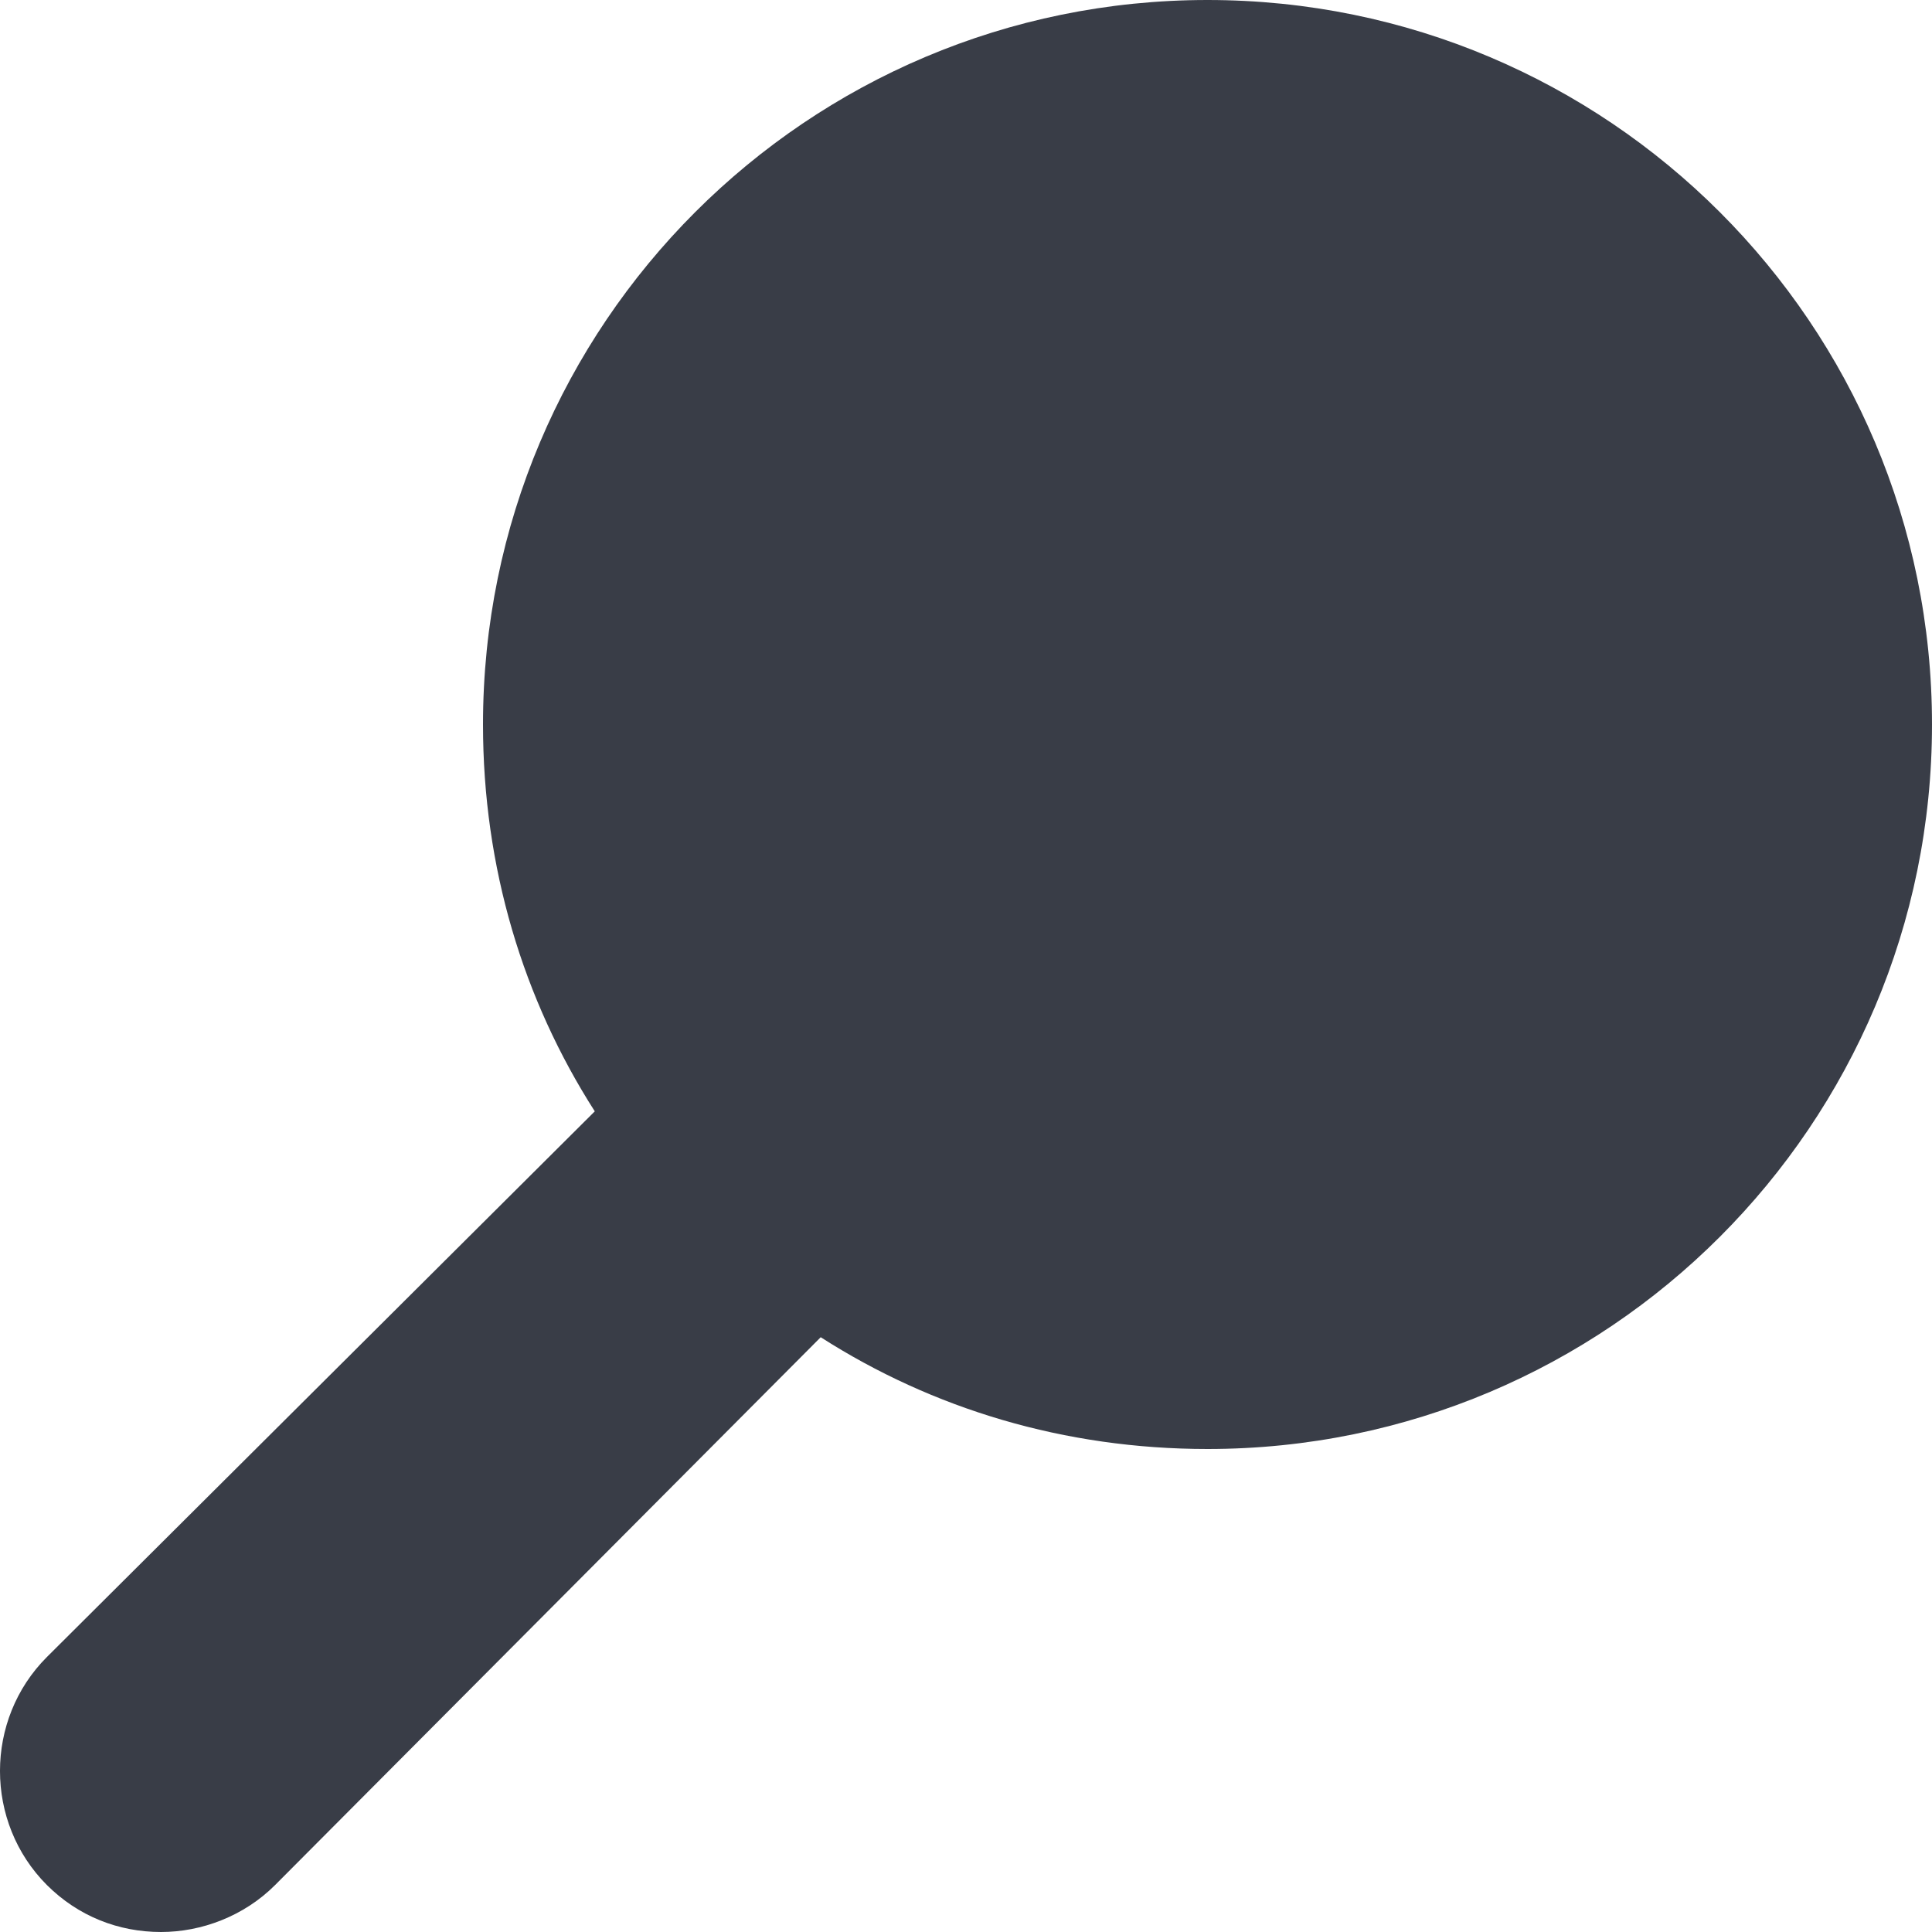
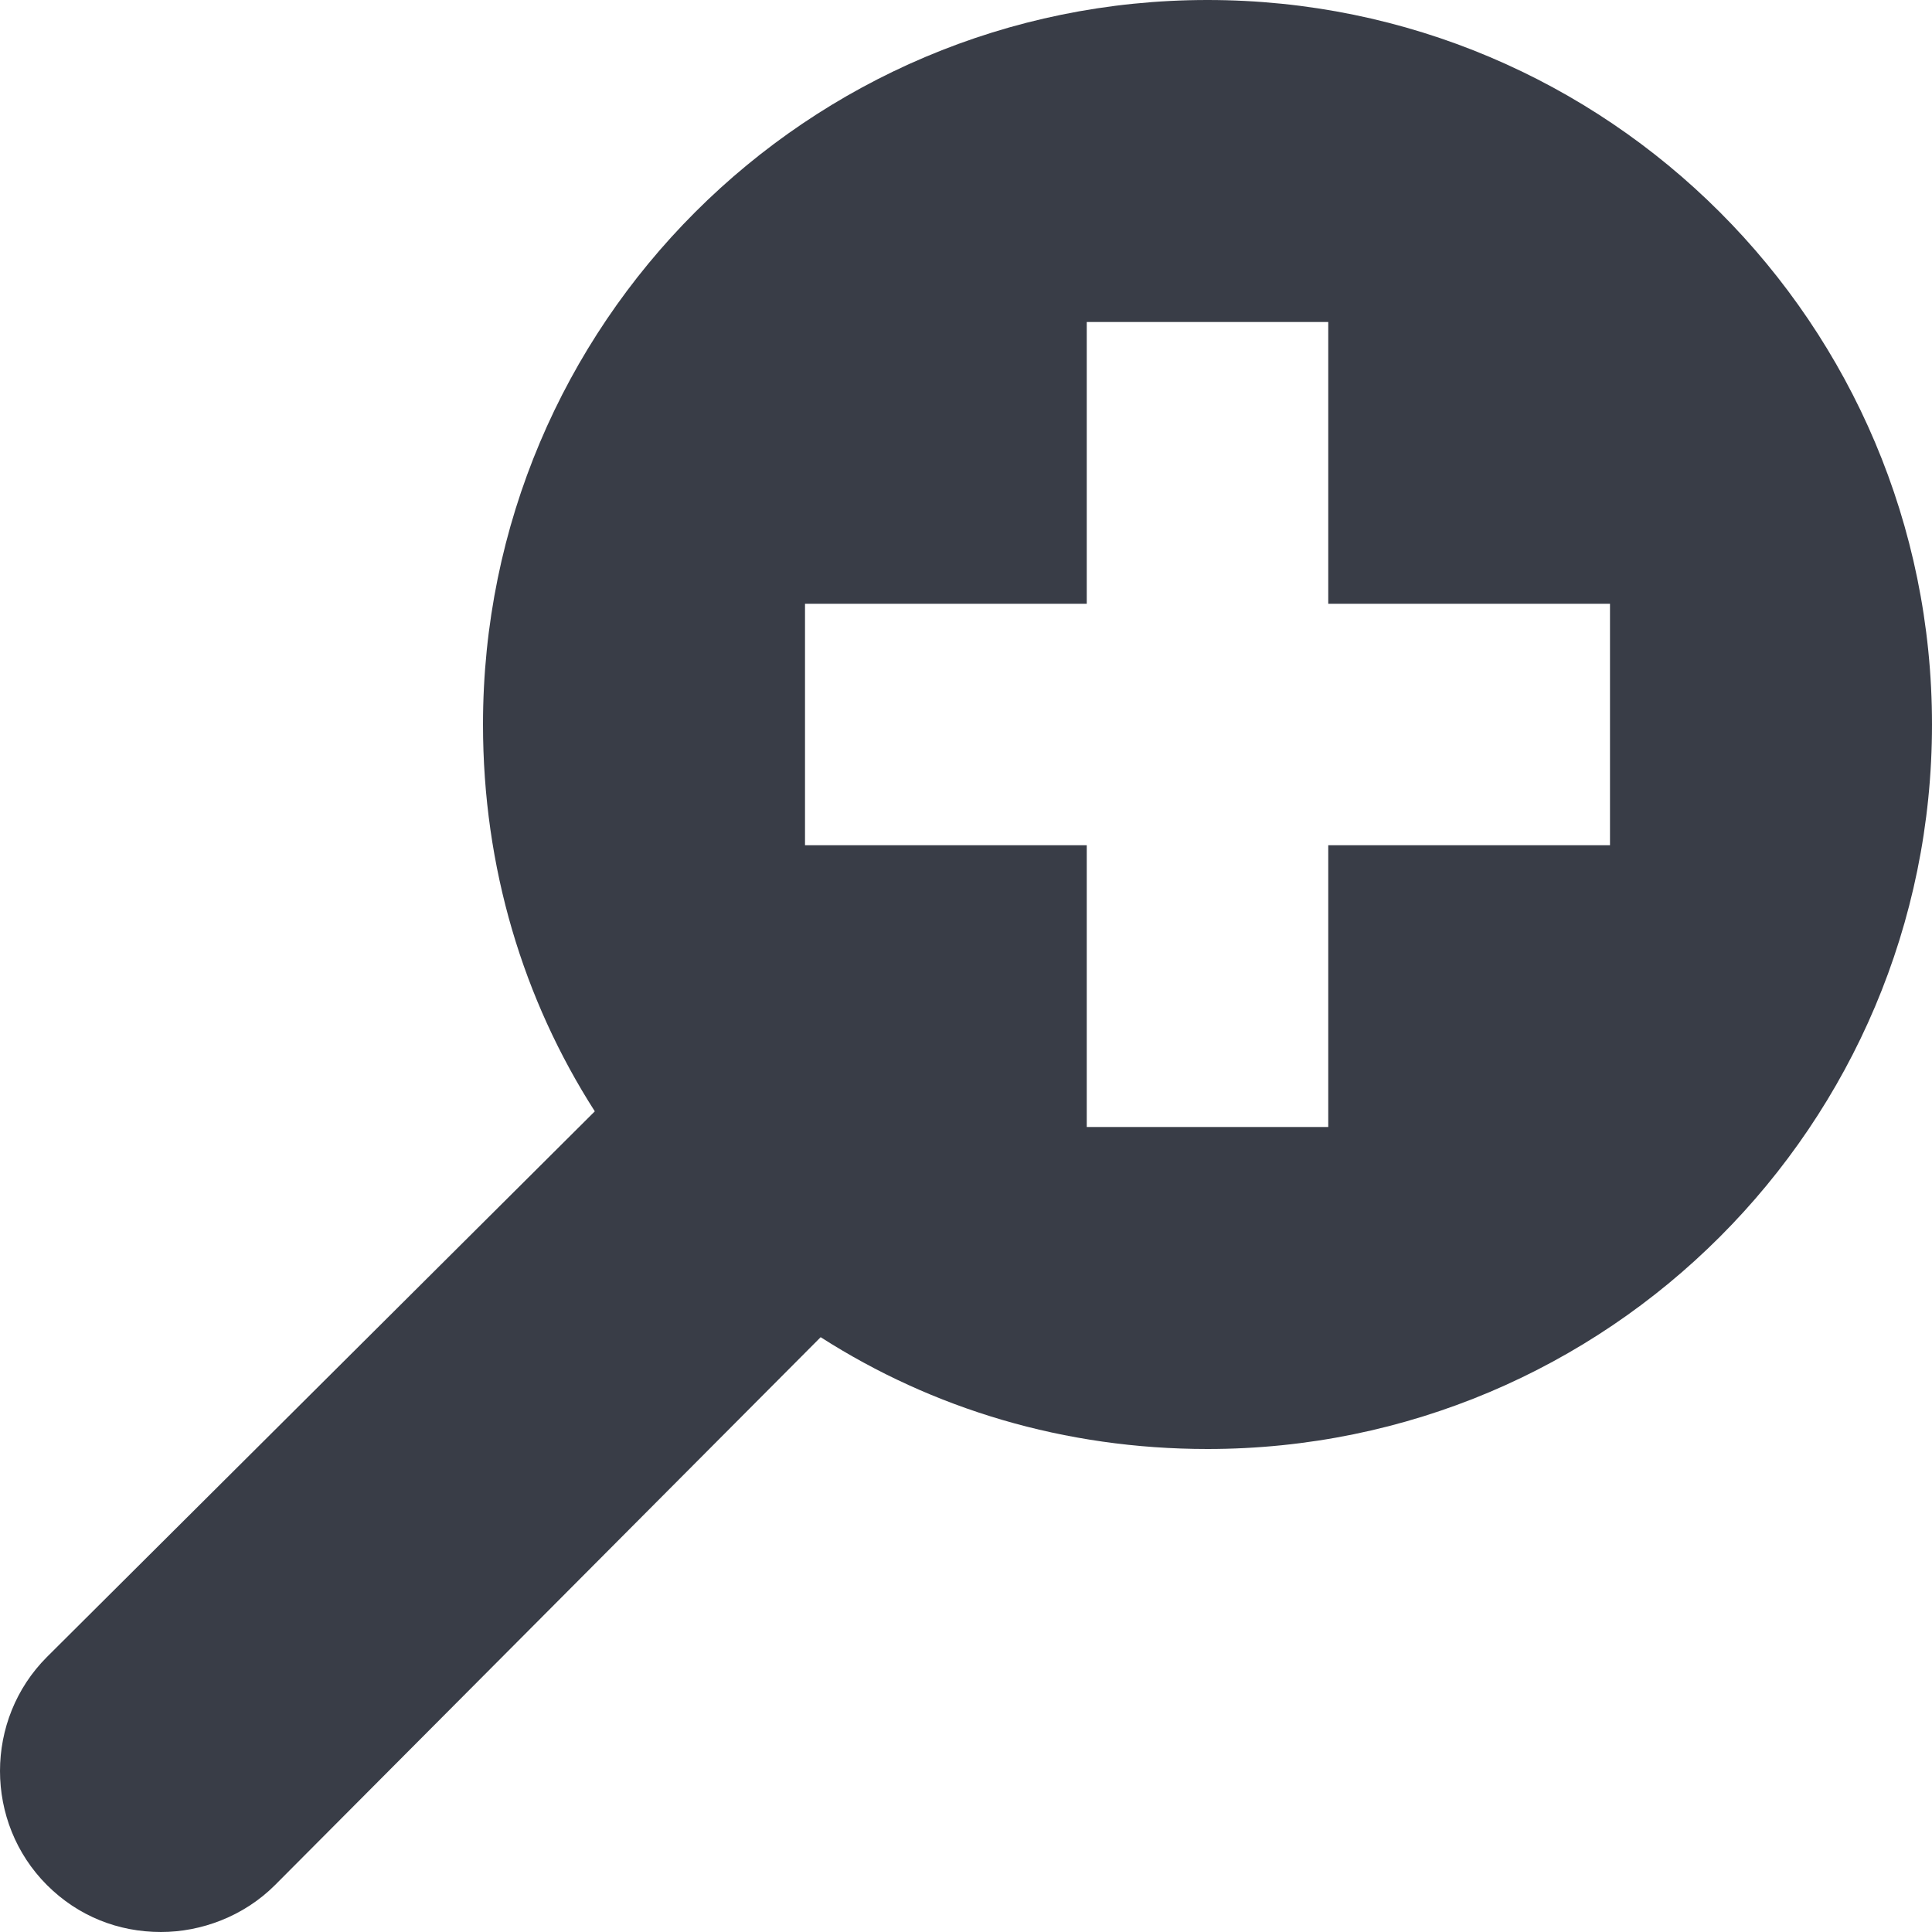
- <svg xmlns="http://www.w3.org/2000/svg" width="70" height="70" viewBox="0 0 70 70">
-   <path d="M43.75 0C29.248 0 17.5 11.748 17.5 26.25c0 5.185 1.458 9.965 4.05 14.016L1.7 60.036c-2.267 2.267-2.267 5.994 0 8.263C2.837 69.432 4.295 70 5.834 70c1.46 0 2.998-.567 4.132-1.7l19.77-19.85c4.05 2.592 8.83 4.05 14.015 4.05C58.252 52.5 70 40.752 70 26.25S58.252 0 43.75 0zm1223.583 761.625h-10.208v10.208h-8.75v-10.208h-10.208v-8.75h10.208v-10.208h8.75v10.208h10.208v8.75z" fill="#393D47" />
+ <svg xmlns="http://www.w3.org/2000/svg" width="70px" height="70px" viewBox="0 0 70 70" version="1.1">
+   <defs />
+   <g id="Page-1" stroke="none" stroke-width="1" fill="none" fill-rule="evenodd">
+     <g id="Desktop" transform="translate(-1209, -731)" fill="#393D47">
+       <path d="M1252.75,731 C1238.248,731 1226.5,742.748 1226.5,757.25 C1226.5,762.435 1227.958,767.215 1230.551,771.266 L1210.701,791.035 C1208.433,793.303 1208.433,797.03 1210.701,799.299 C1211.836,800.433 1213.294,801 1214.833,801 C1216.292,801 1217.831,800.433 1218.965,799.299 L1238.734,779.449 C1242.785,782.042 1247.565,783.5 1252.75,783.5 C1267.252,783.5 1279,771.752 1279,757.25 C1279,742.748 1267.252,731 1252.75,731 L1252.75,731 Z M1267.333,761.625 L1257.125,761.625 L1257.125,771.833 L1248.375,771.833 L1248.375,761.625 L1238.167,761.625 L1238.167,752.875 L1248.375,752.875 L1248.375,742.667 L1257.125,742.667 L1257.125,752.875 L1267.333,752.875 L1267.333,761.625 Z" id="zoom" />
+     </g>
+   </g>
</svg>
